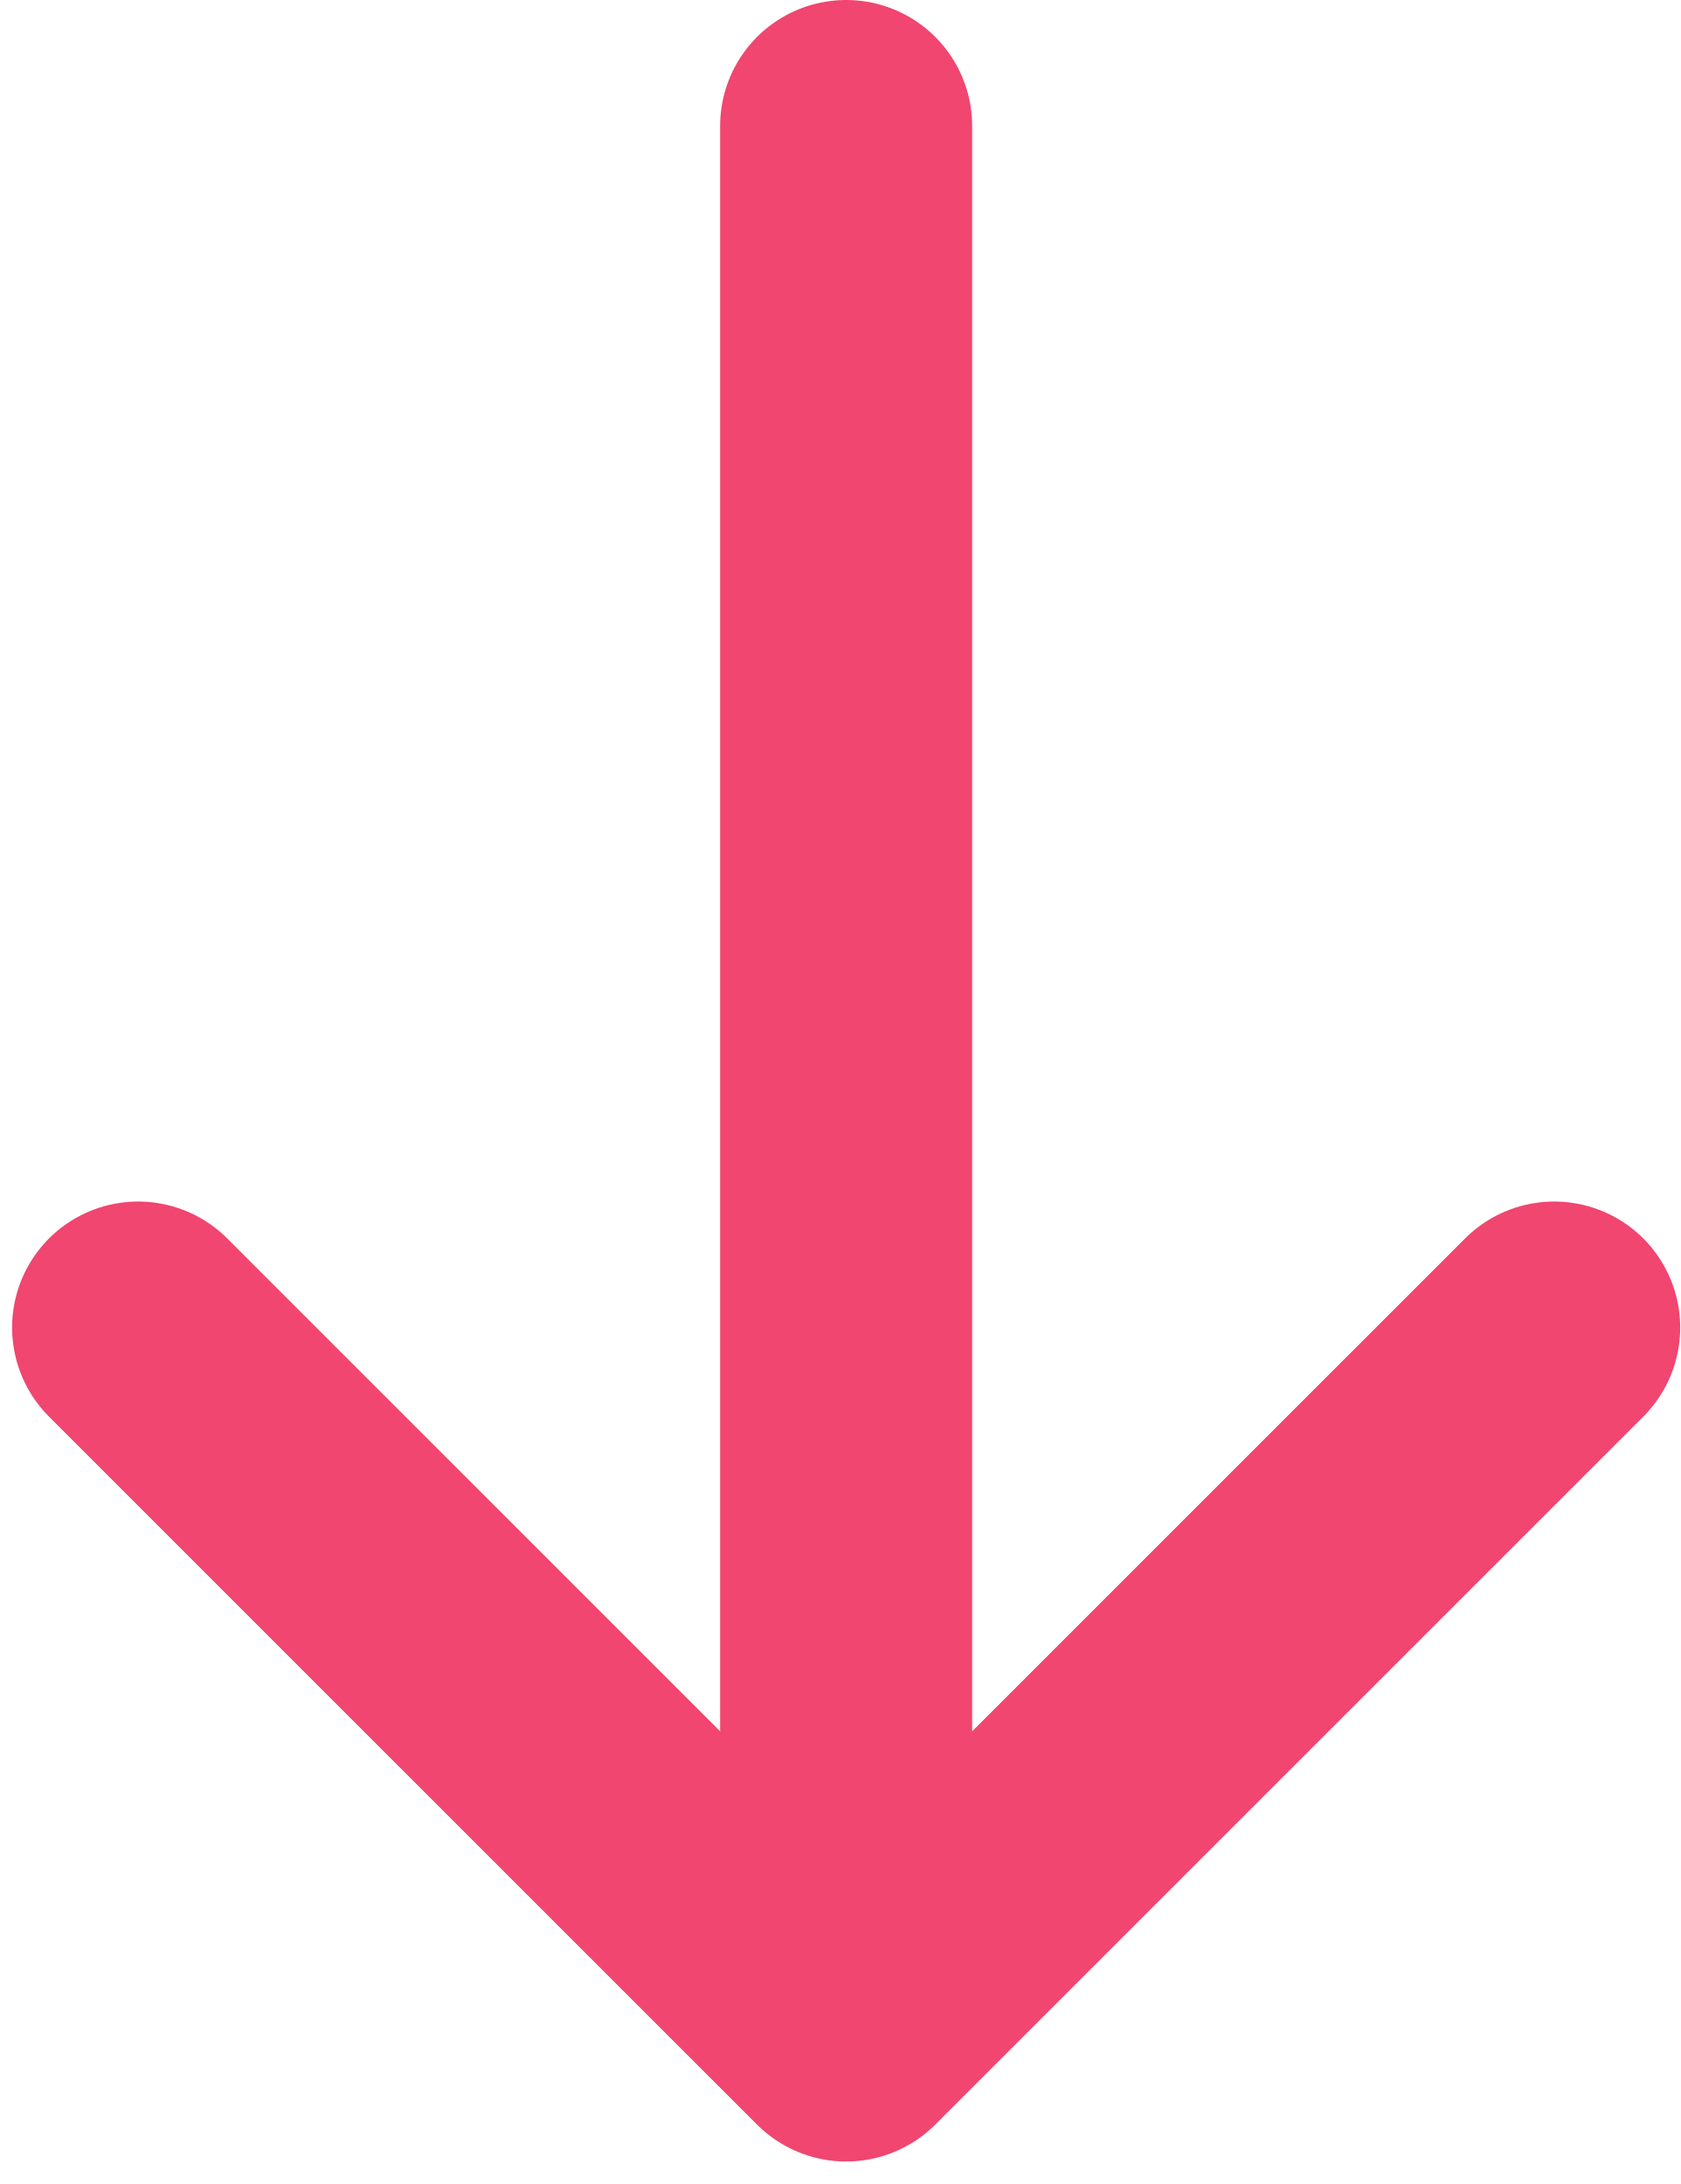
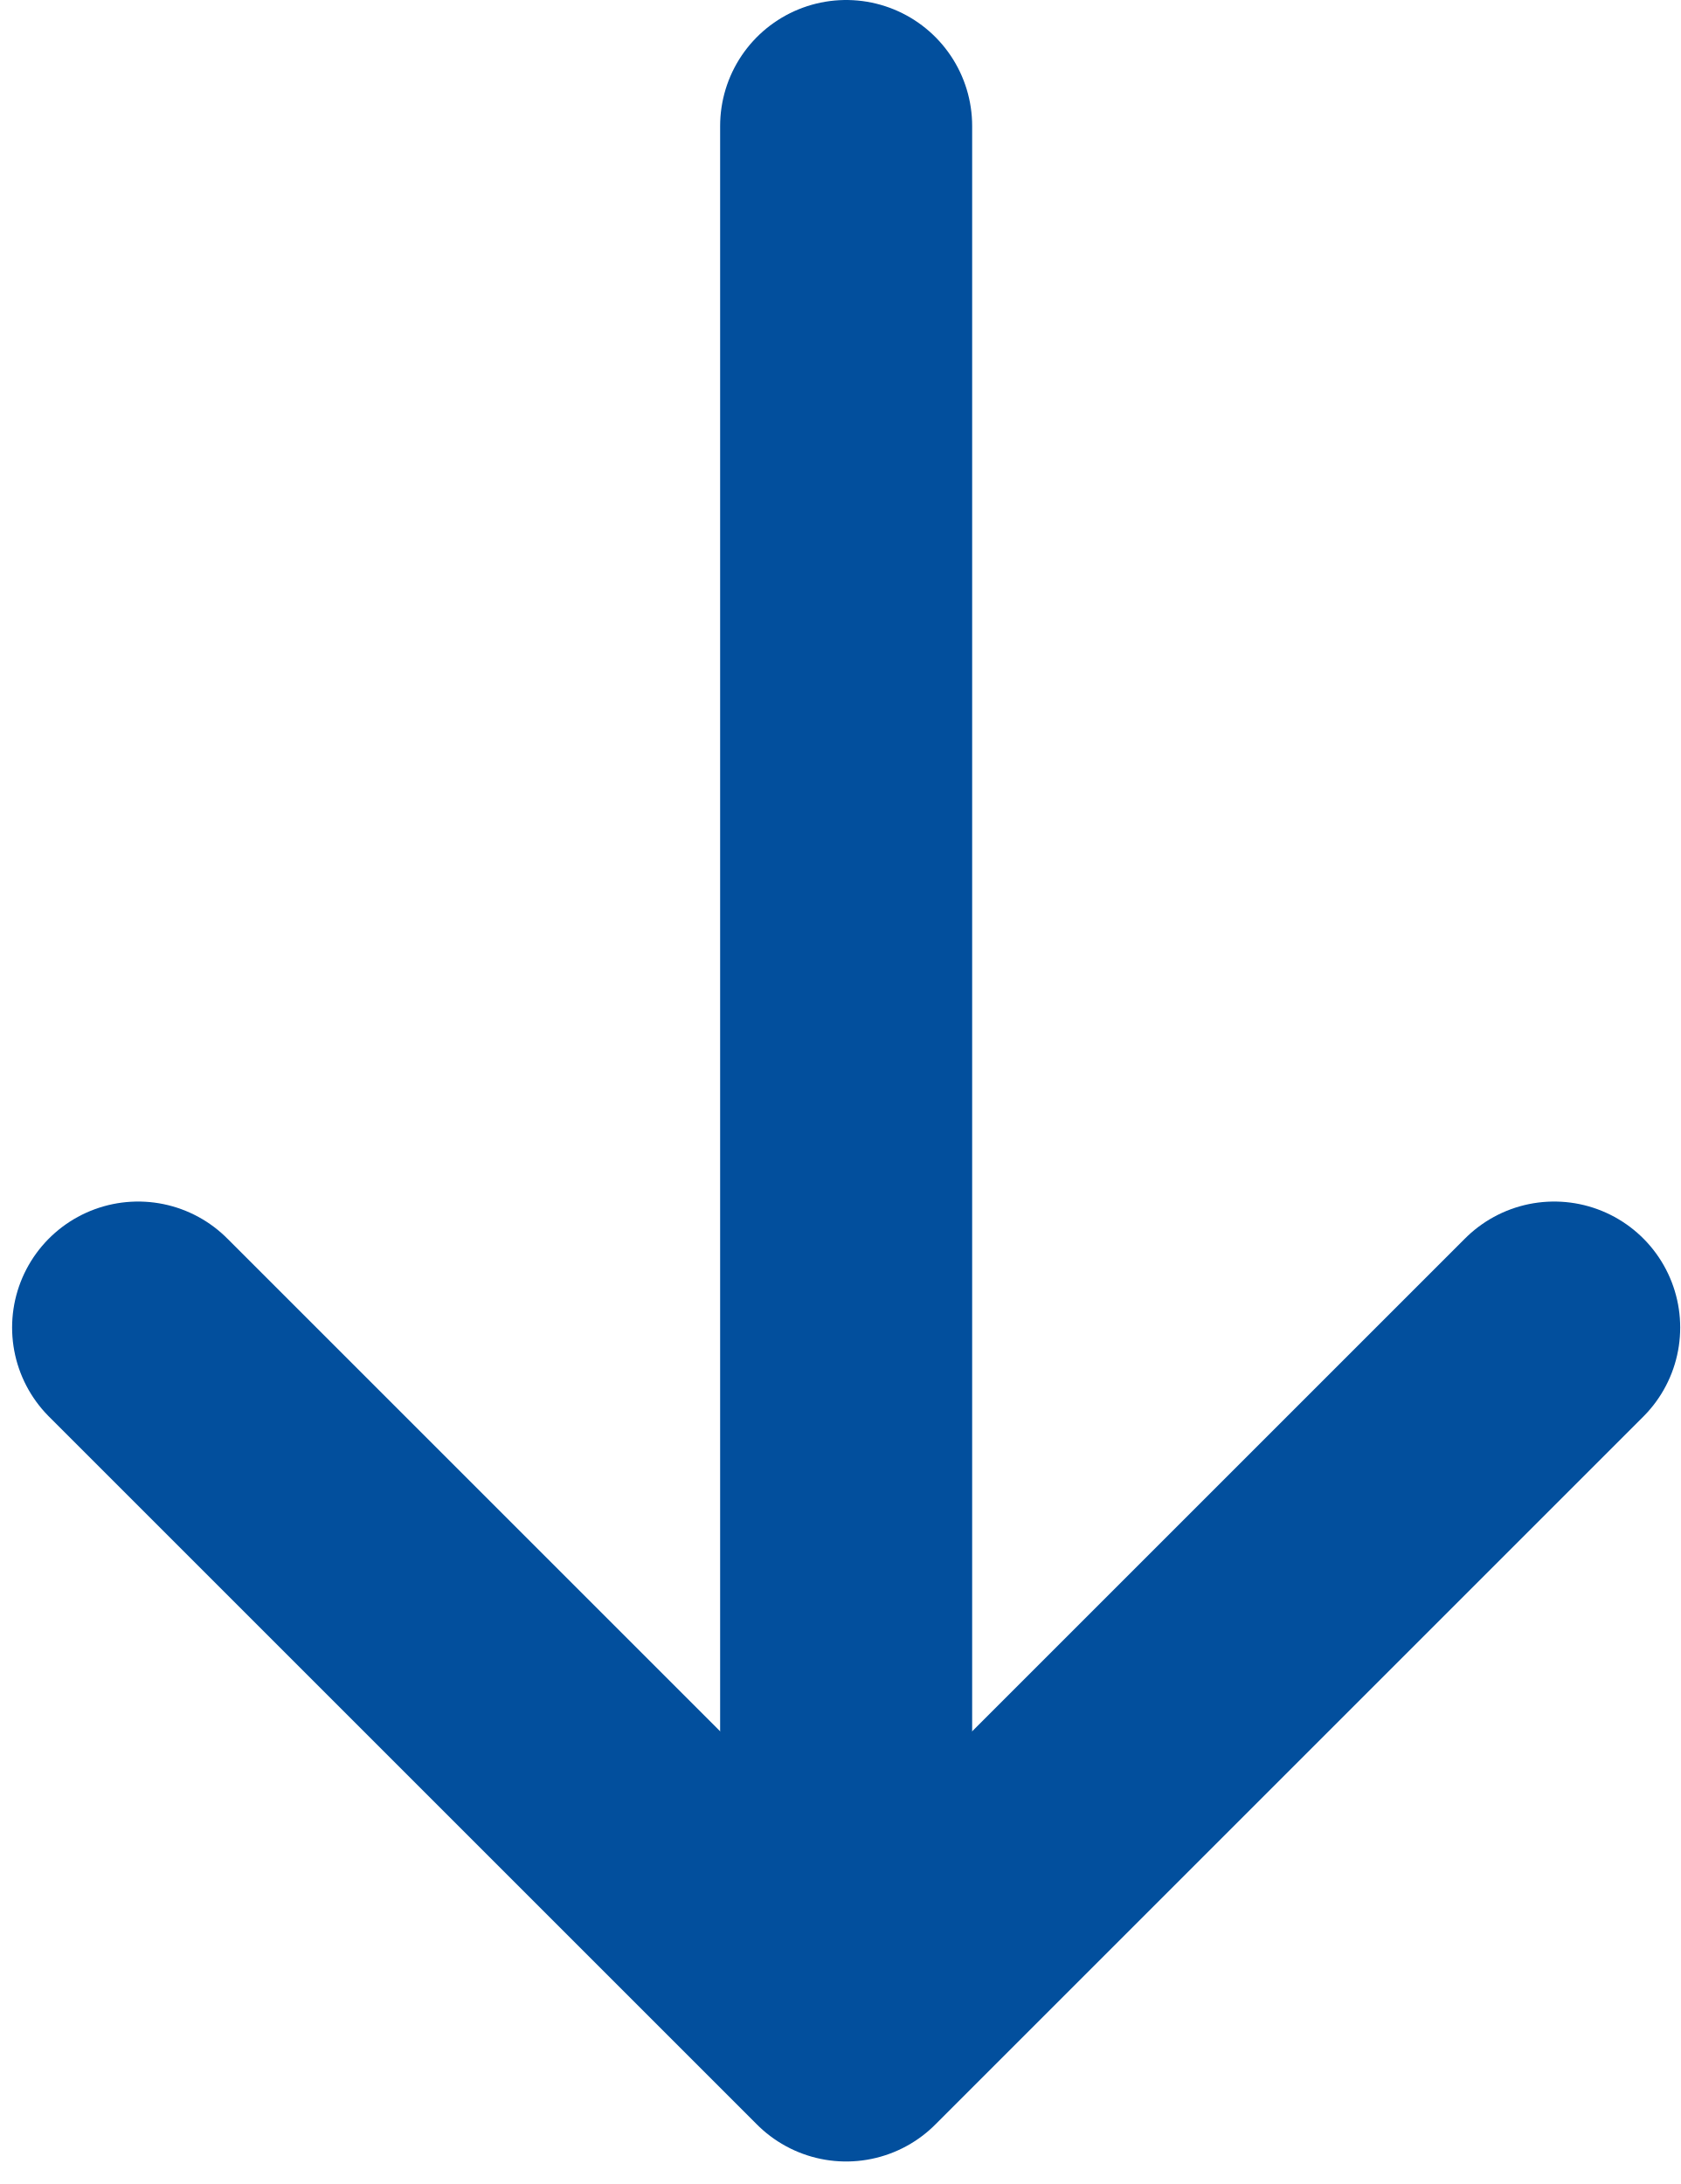
<svg xmlns="http://www.w3.org/2000/svg" width="10px" height="13px" viewBox="0 0 10 13" version="1.1">
  <g id="Page-1" stroke="none" stroke-width="1" fill="none" fill-rule="evenodd" stroke-linecap="round" stroke-linejoin="round">
-     <g id="Artboard" transform="translate(-95, -43)" stroke="#F0466F" stroke-width="1.5">
+     <g id="Artboard" transform="translate(-95, -43)" stroke="#024F9D" stroke-width="1.5">
      <g id="down" transform="translate(100, 49.5) scale(1, -1) rotate(-180) translate(-100, -49.5) translate(95, 43)">
        <line x1="4.964" y1="0.75" x2="4.964" y2="11.478" id="Stroke-1" />
        <polyline id="Stroke-3" points="9.178 7.902 4.964 12.116 0.75 7.902" />
      </g>
    </g>
  </g>
</svg>
